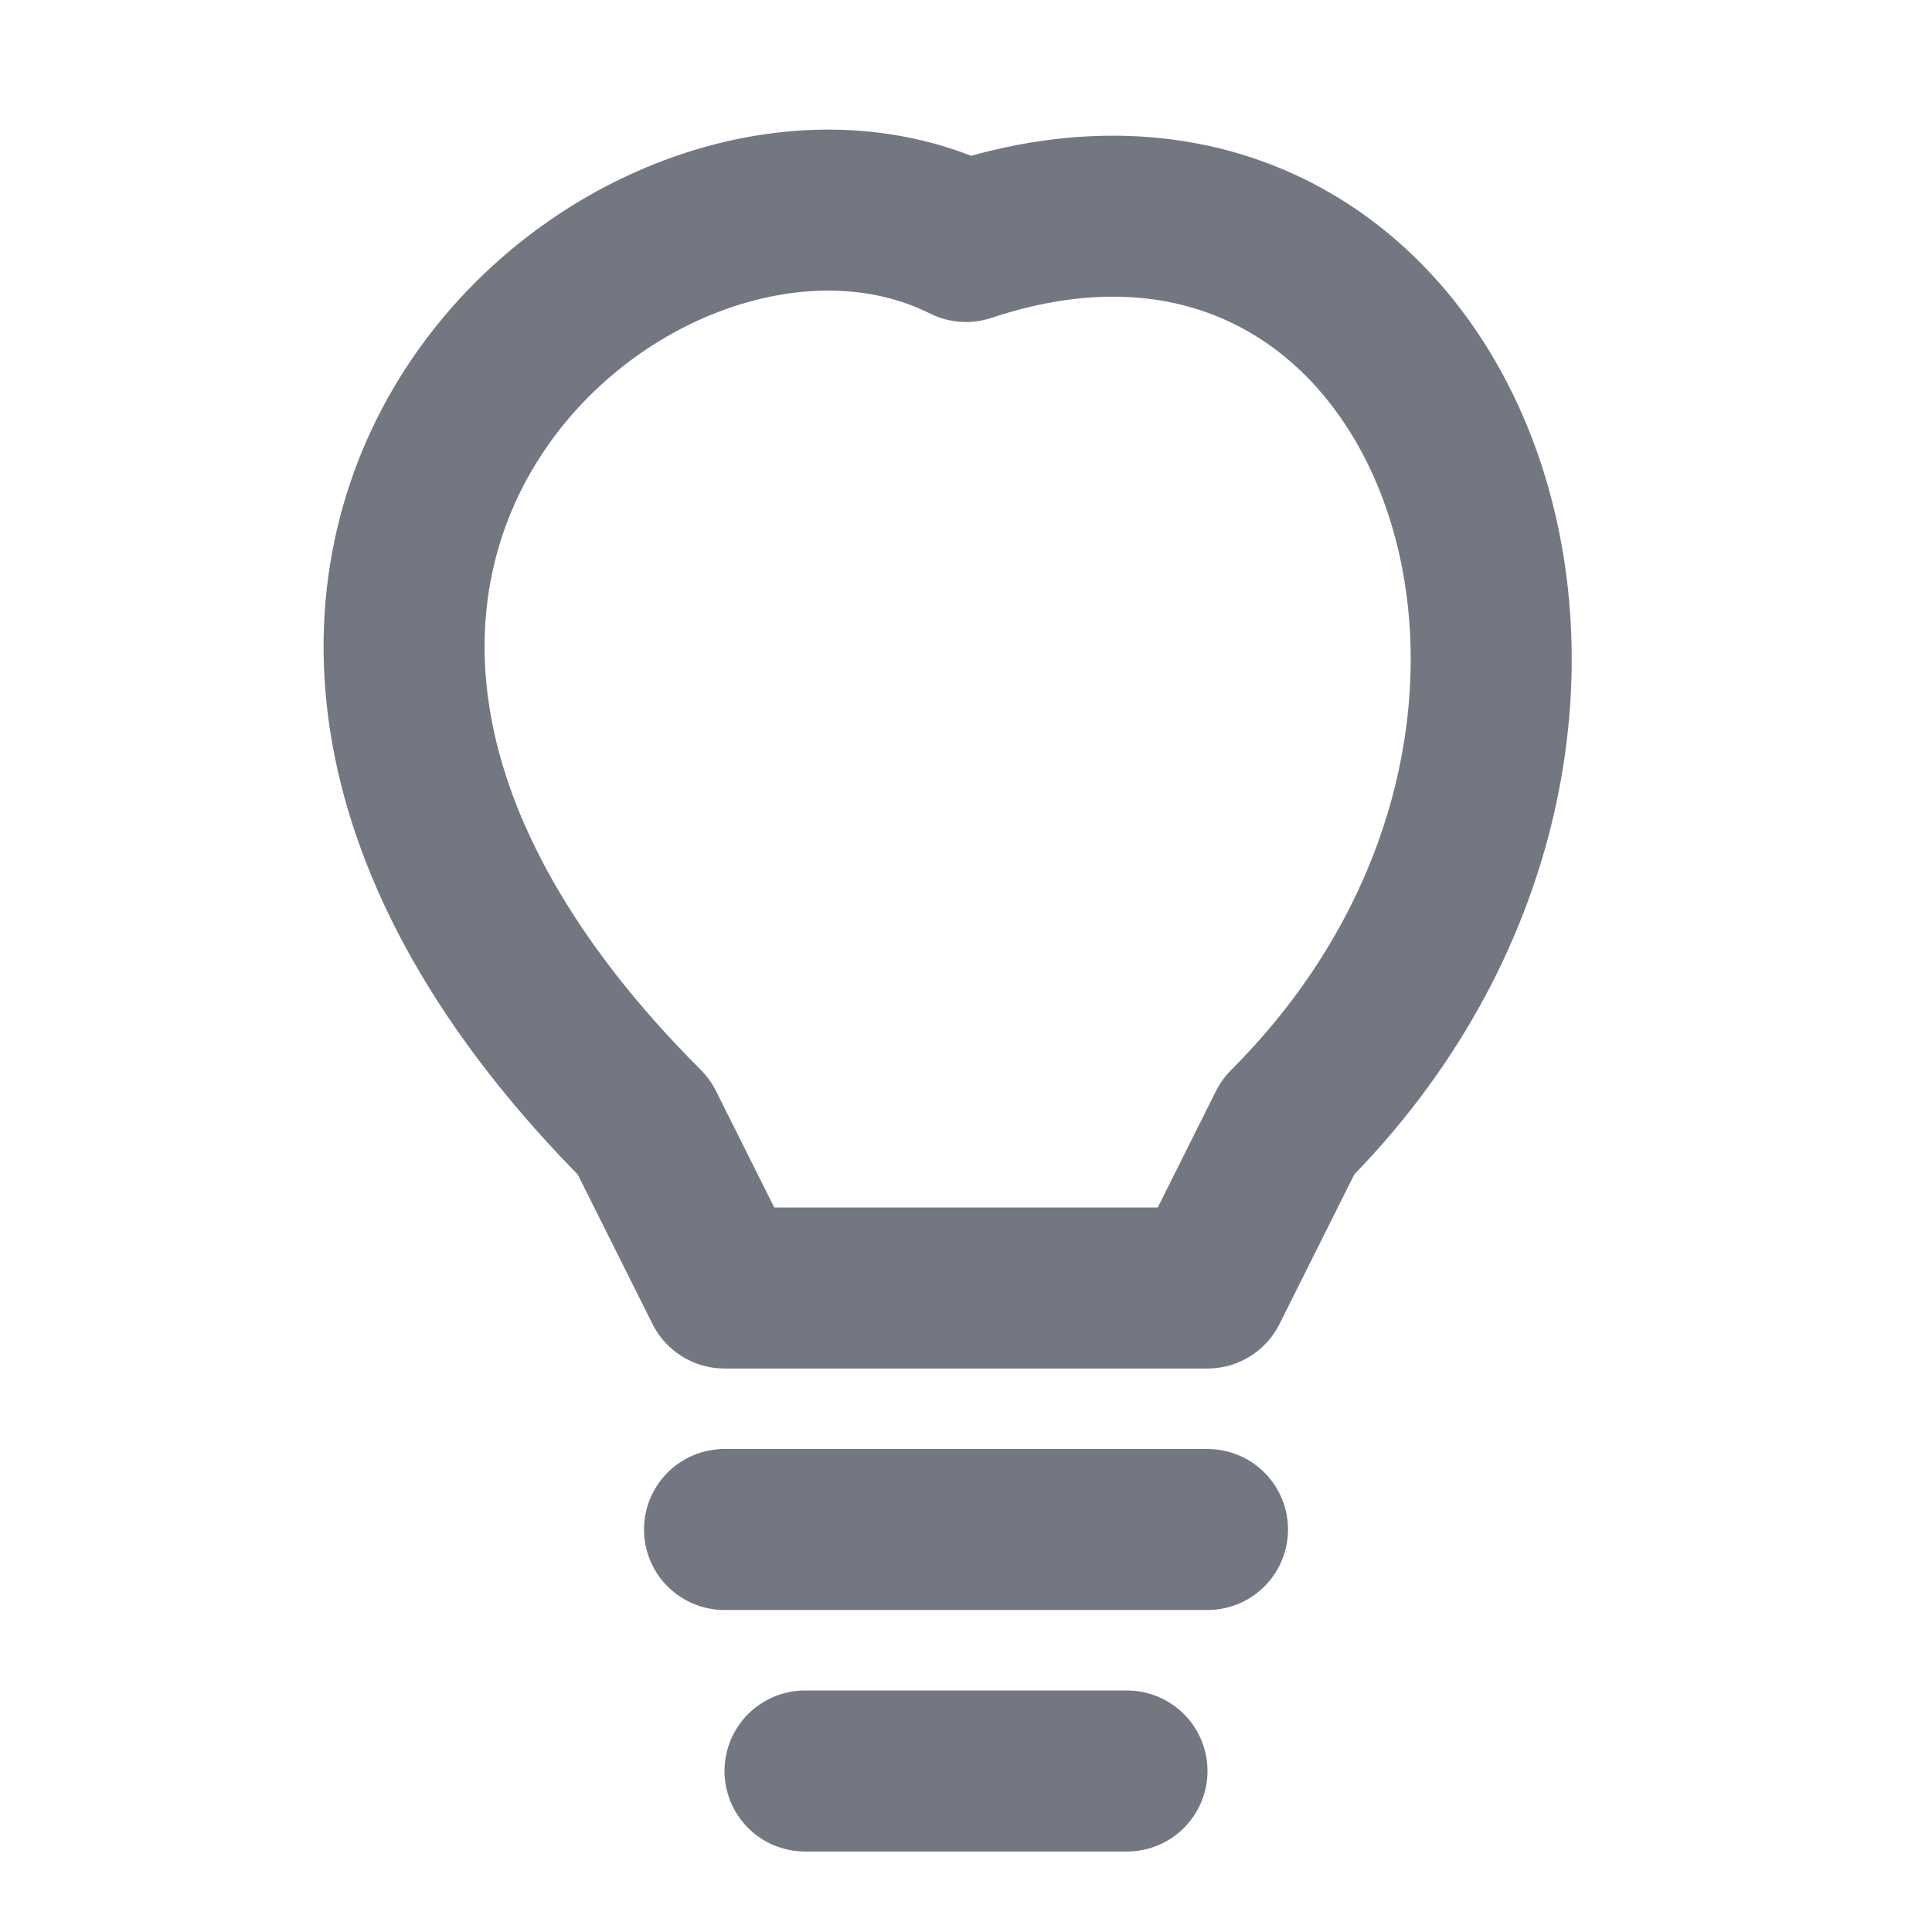
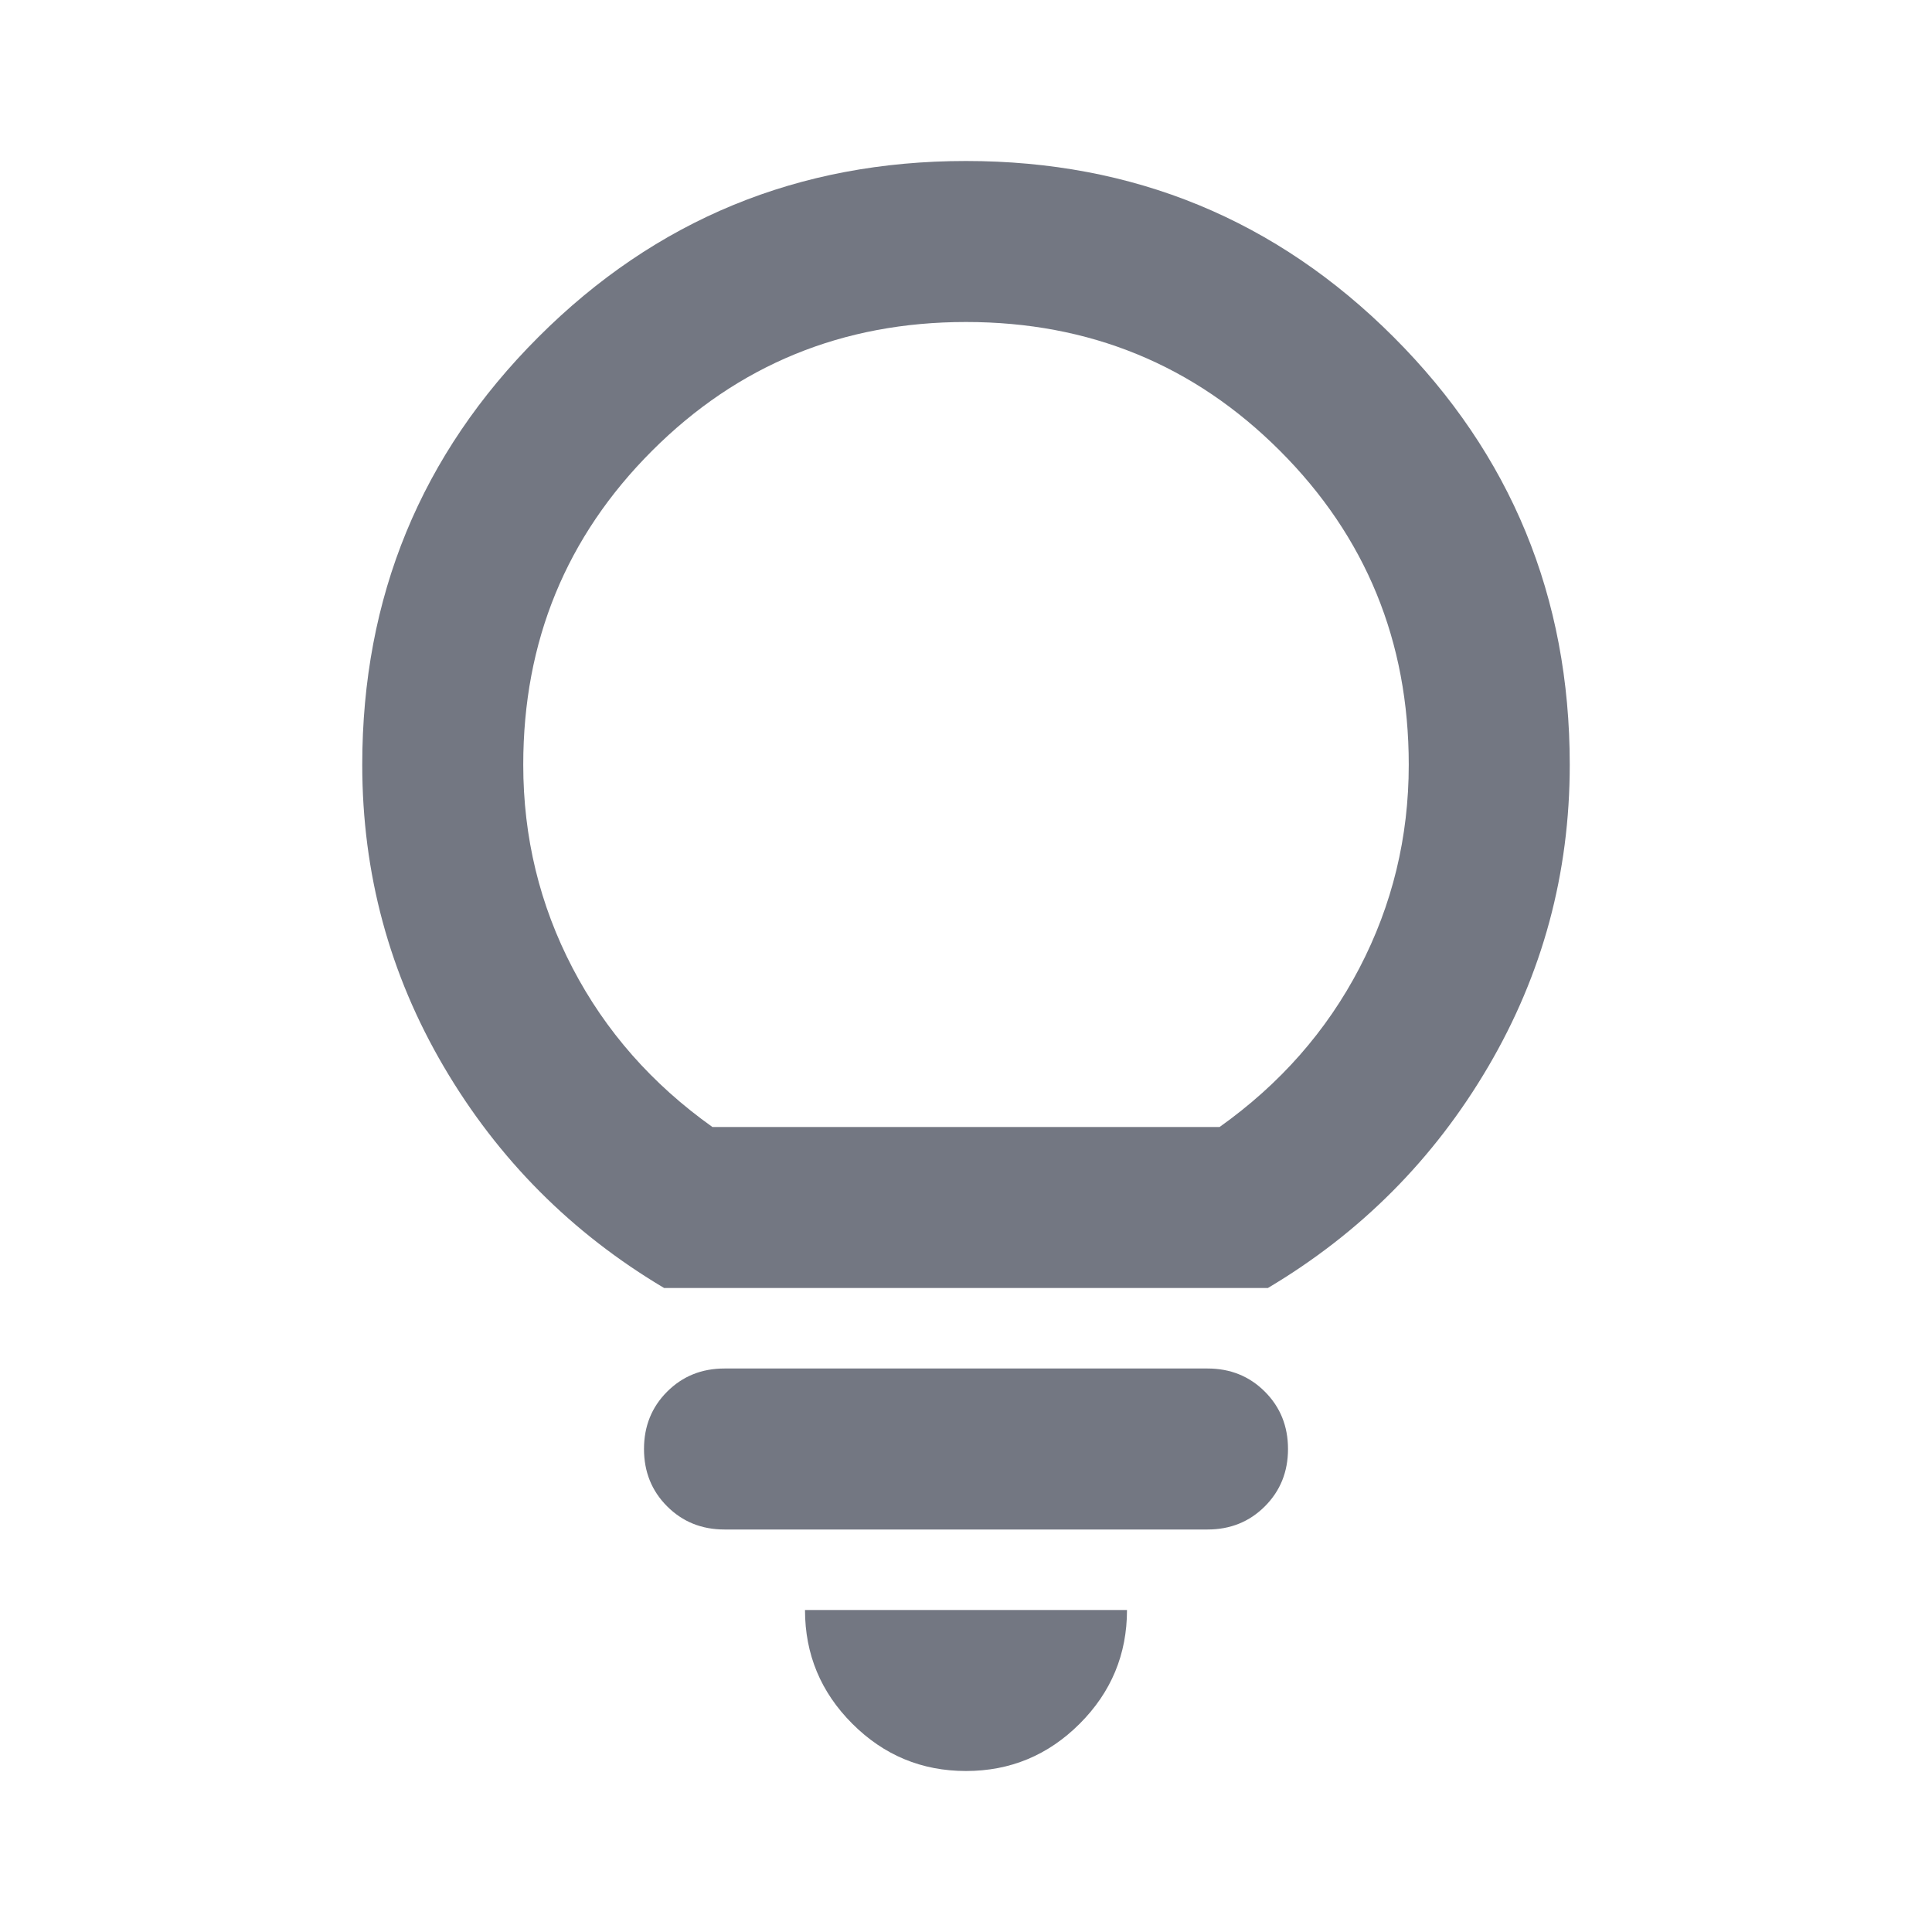
- <svg xmlns="http://www.w3.org/2000/svg" viewBox="0 0 24 24">
-   <g fill="none" stroke="#737782" stroke-width="2" stroke-linecap="round" stroke-linejoin="round">
-     <path d="M8 14C1 7 8 1 12 3c6-2 9 6 4 11l-1 2H9zM9 19h6m-5 3h4" />
-   </g>
+ <svg xmlns="http://www.w3.org/2000/svg" fill="#737782" height="24" viewBox="0 -960 960 960" width="24">
+   <path d="M480-80q-33 0-56.5-23.5T400-160h160q0 33-23.5 56.5T480-80ZM360-200q-17 0-28.5-11.5T320-240q0-17 11.5-28.5T360-280h240q17 0 28.5 11.5T640-240q0 17-11.5 28.5T600-200H360Zm-30-120q-69-41-109.5-110T180-580q0-125 87.5-212.5T480-880q125 0 212.5 87.5T780-580q0 81-40.5 150T630-320H330Zm24-80h252q45-32 69.5-79T700-580q0-92-64-156t-156-64q-92 0-156 64t-64 156q0 54 24.5 101t69.5 79Zm126 0Z" />
</svg>
